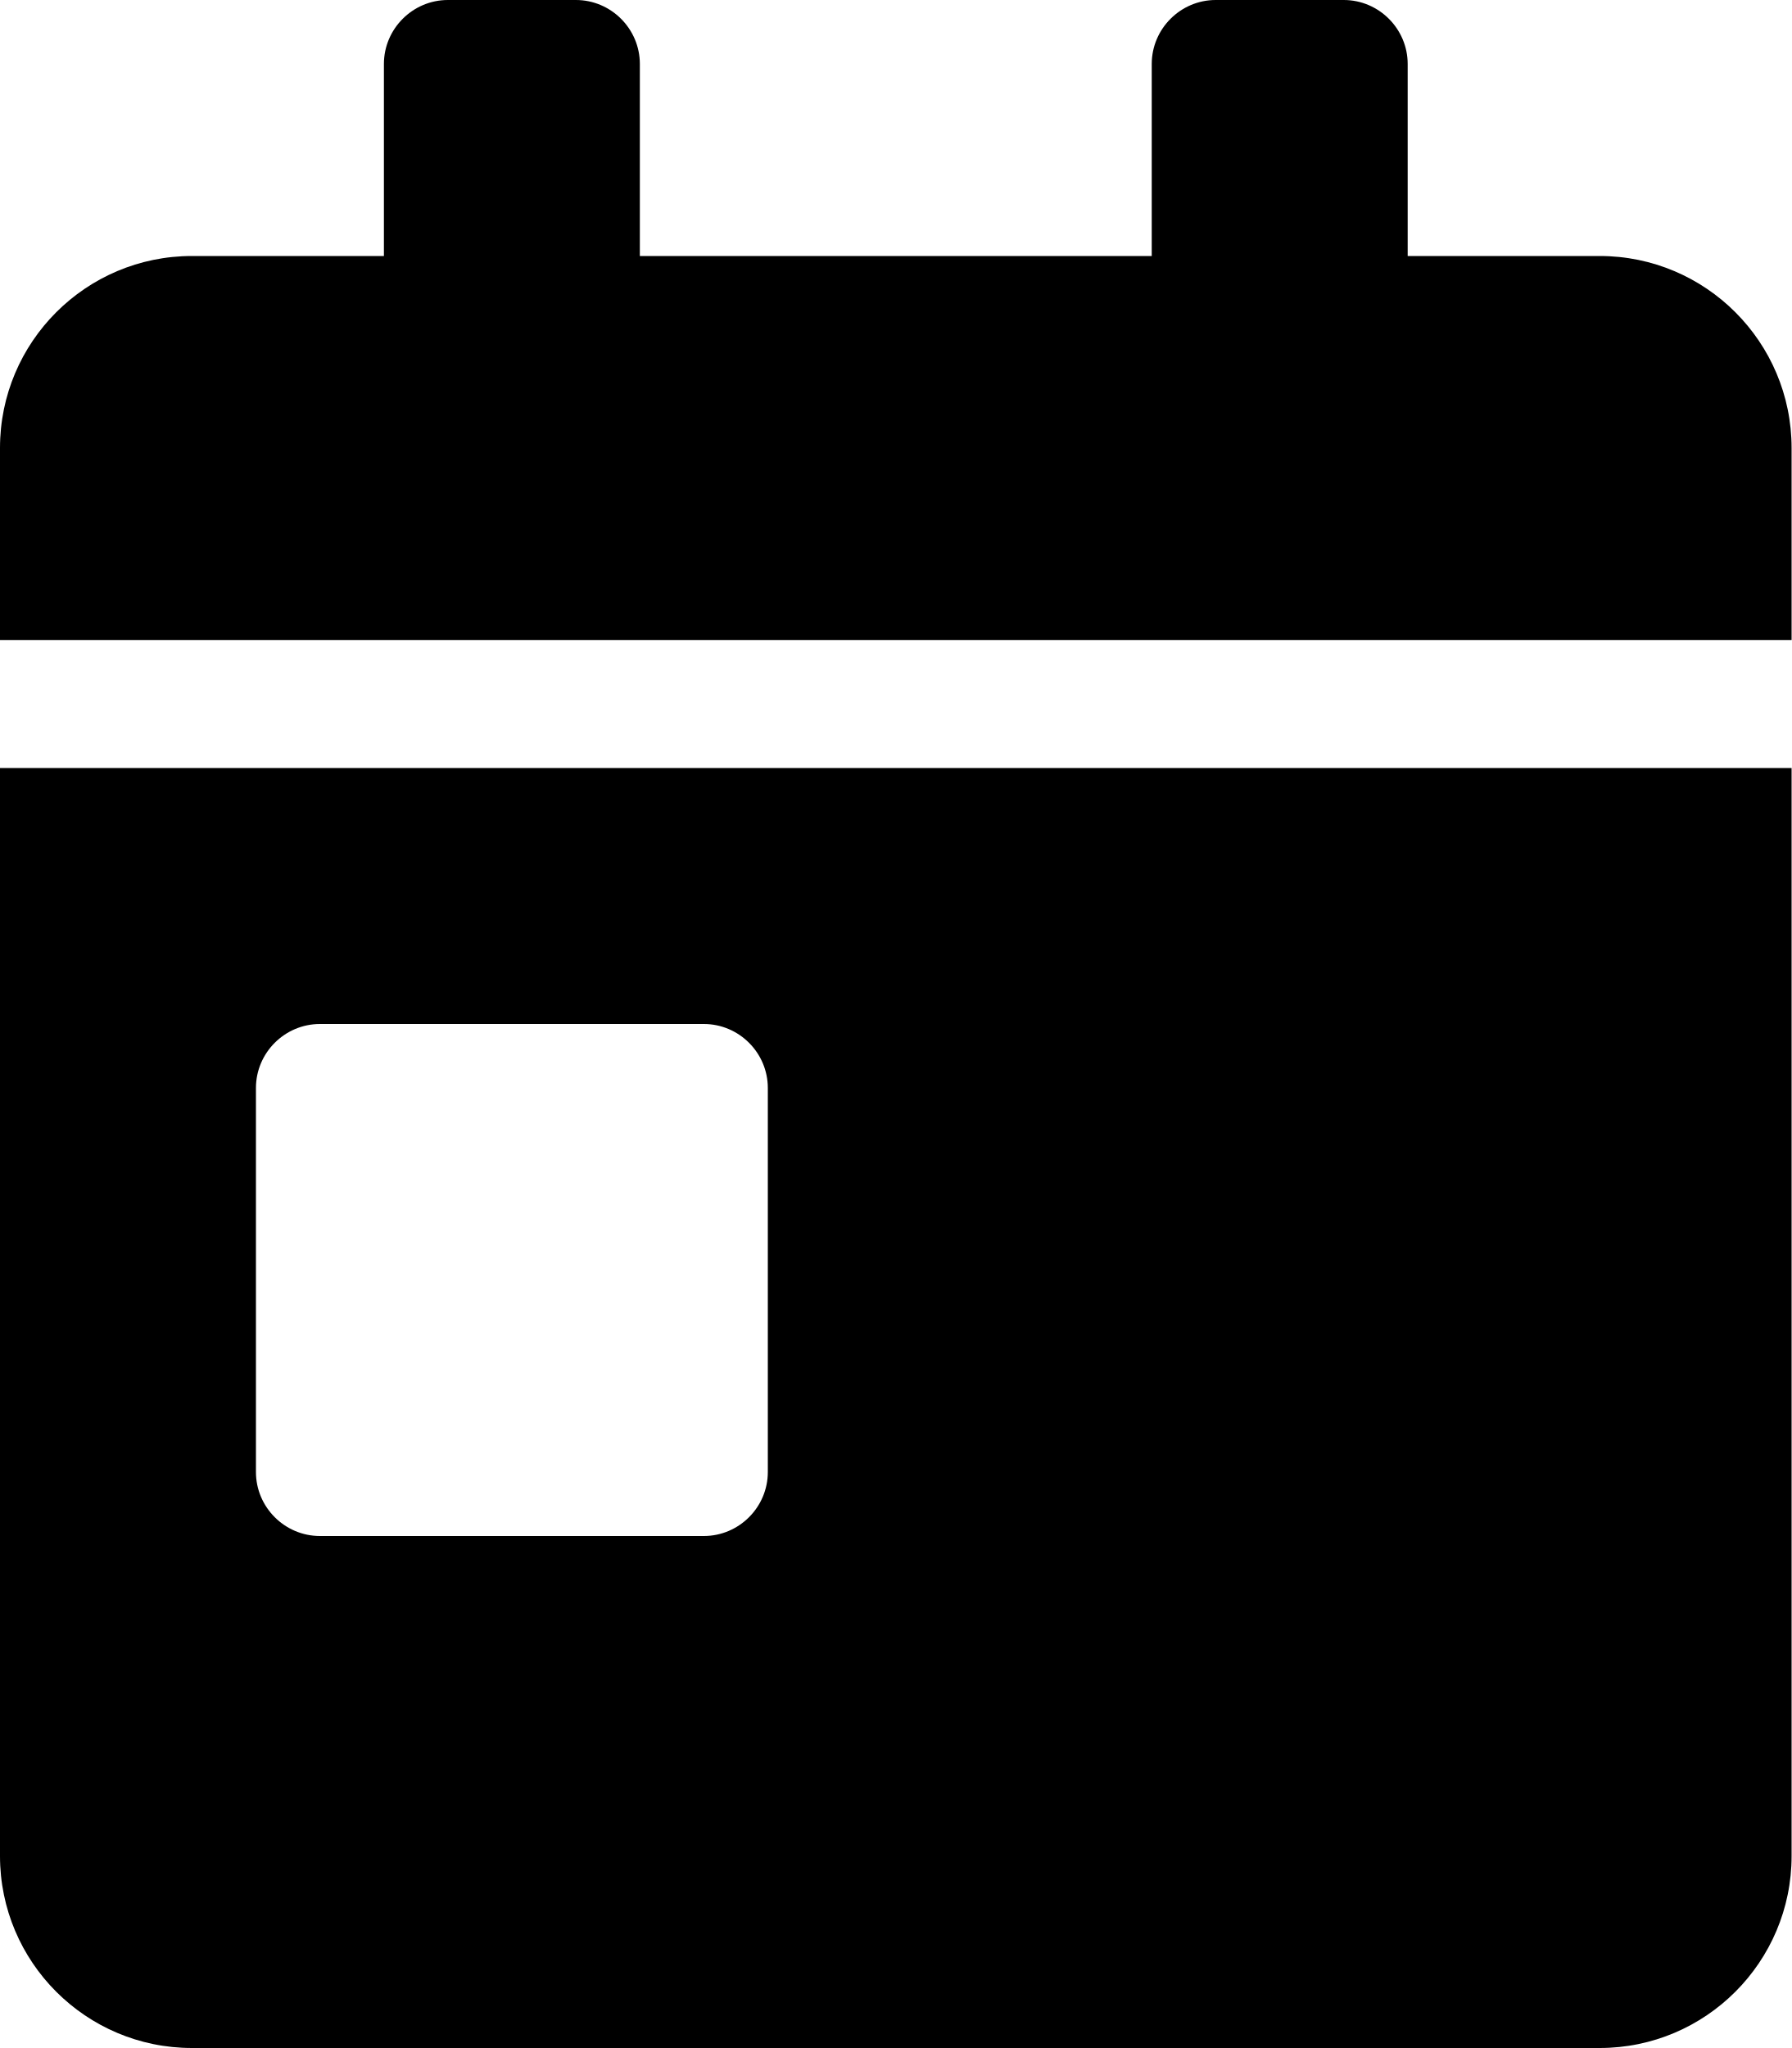
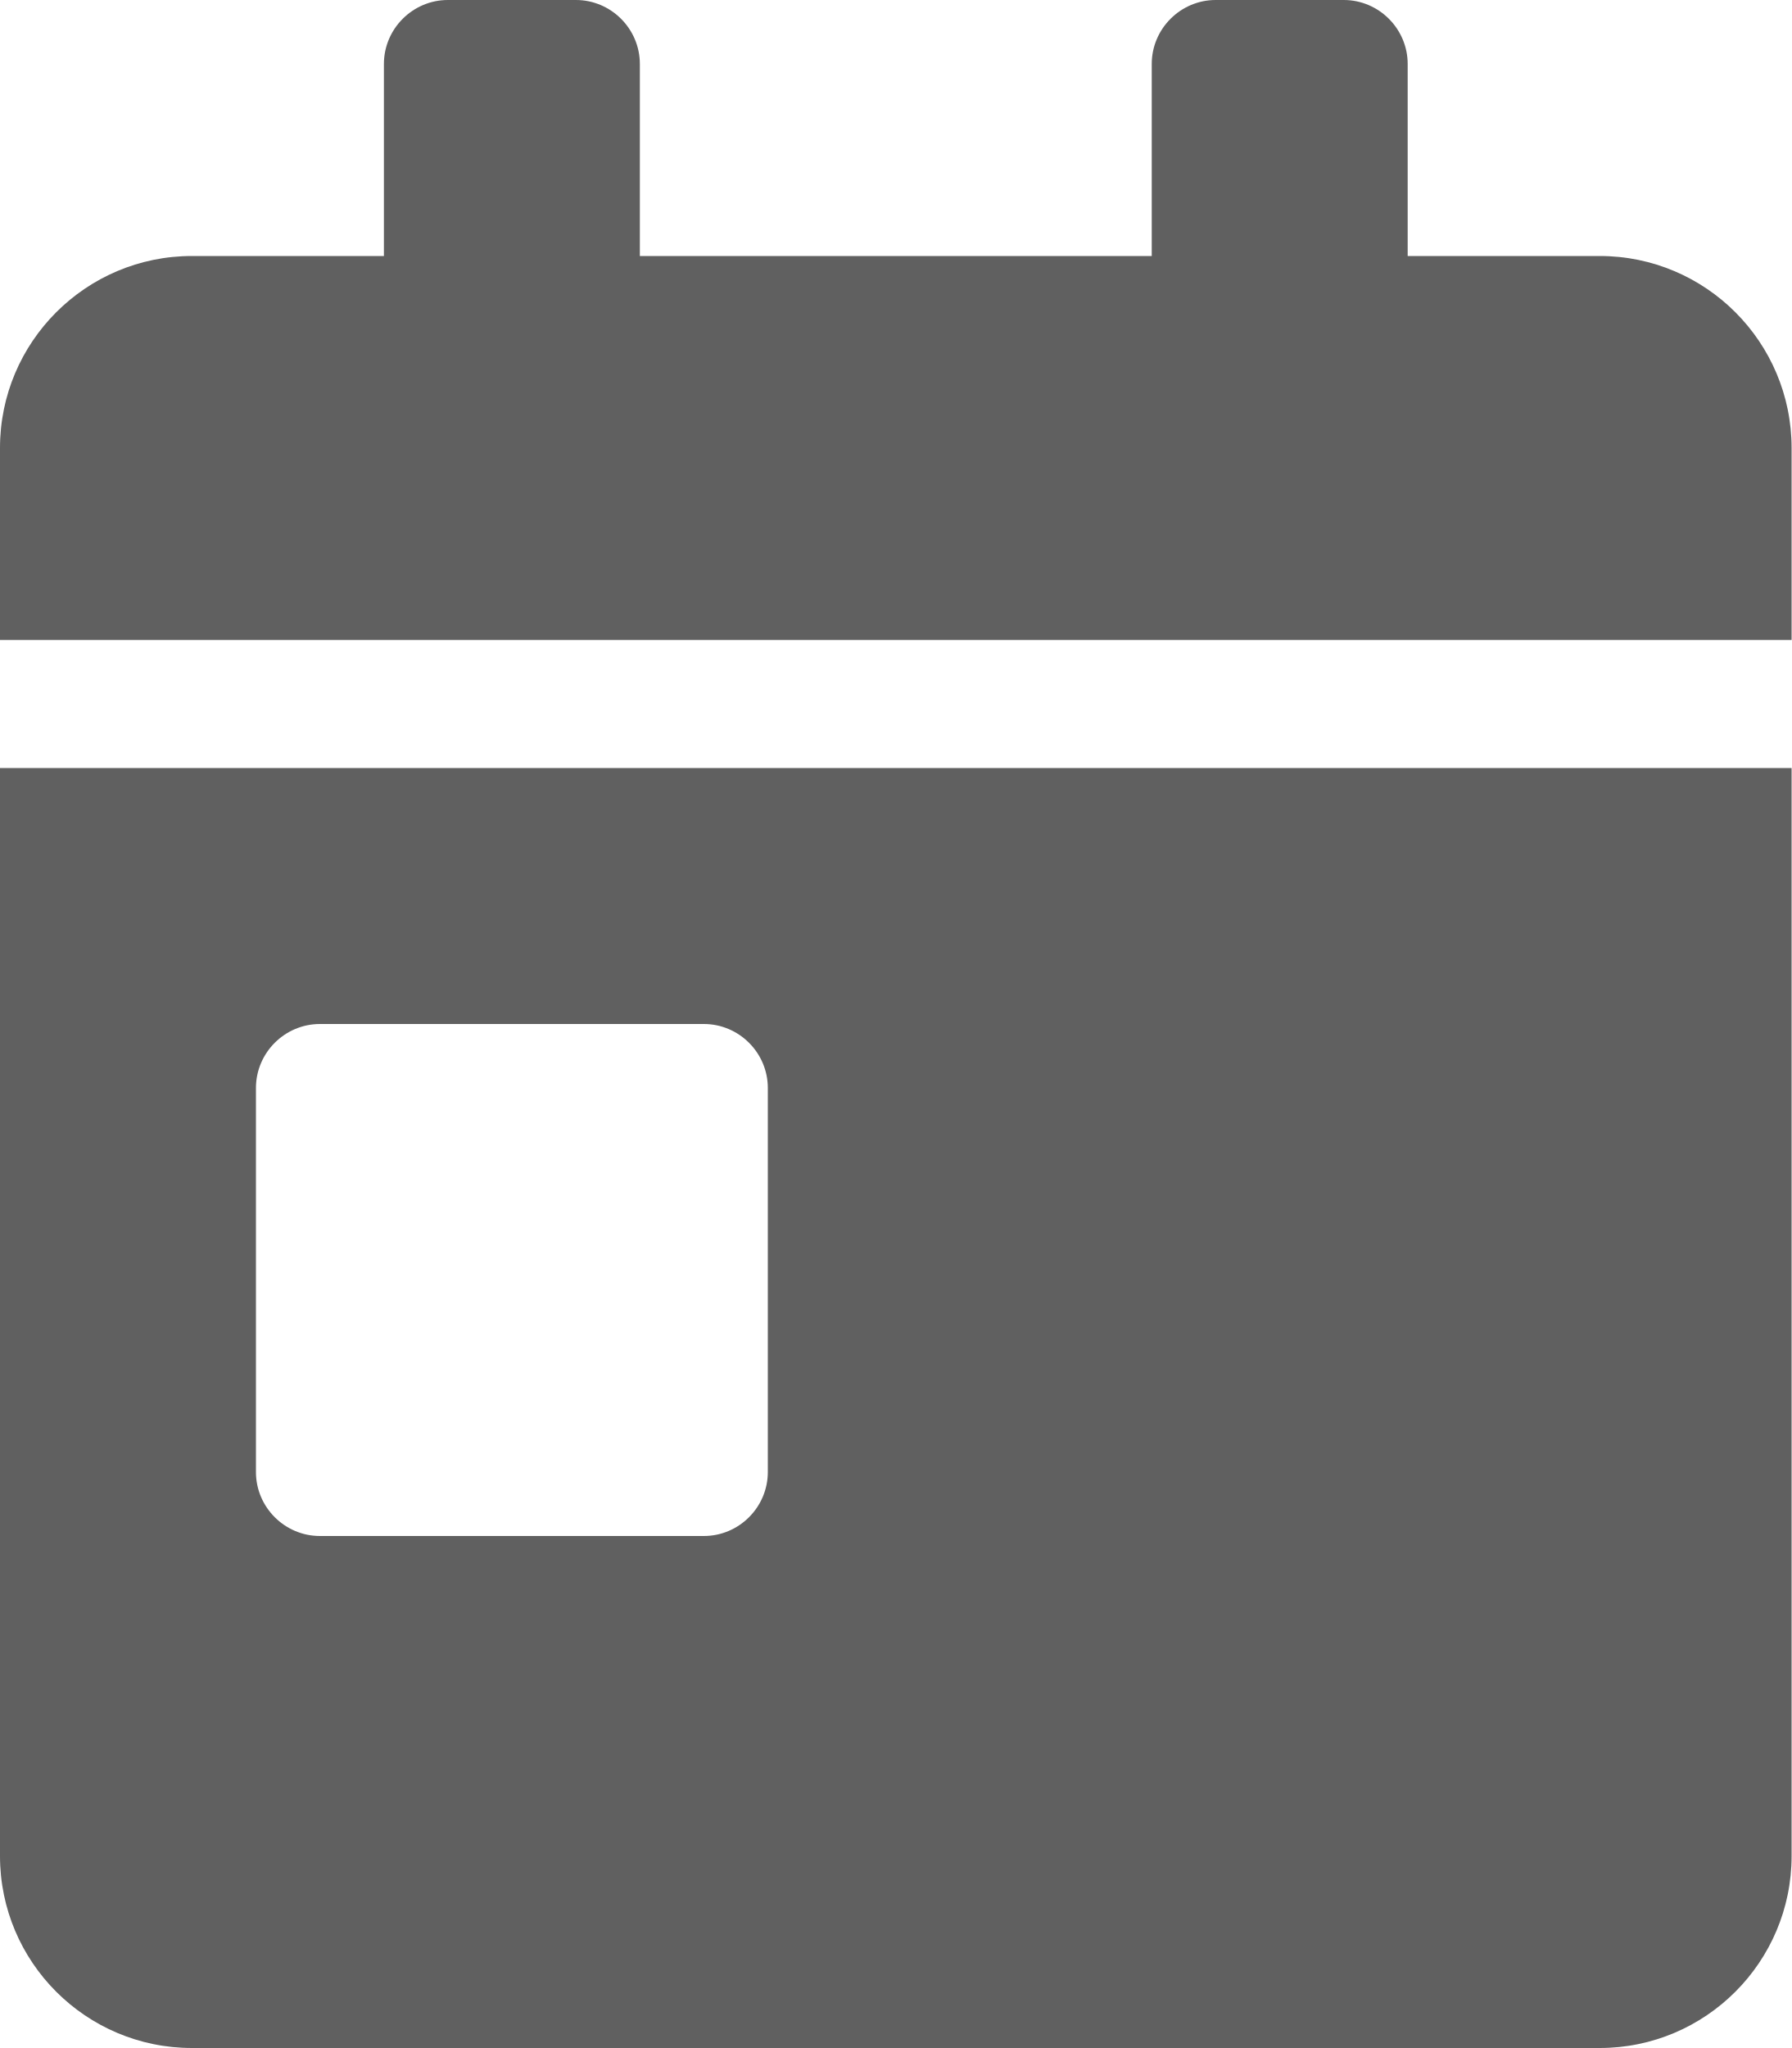
<svg xmlns="http://www.w3.org/2000/svg" aria-hidden="true" focusable="false" data-prefix="fas" data-icon="calendar-day" class="svg-inline--fa fa-calendar-day fa-w-14" role="img" viewBox="0 0 448 512">
-   <path fill="currentColor" d="M0 464c0 26.5 21.5 48 48 48h352c26.5 0 48-21.5 48-48V192H0v272zm64-192c0-8.8 7.2-16 16-16h96c8.8 0 16 7.2 16 16v96c0 8.8-7.2 16-16 16H80c-8.8 0-16-7.2-16-16v-96zM400 64h-48V16c0-8.8-7.2-16-16-16h-32c-8.8 0-16 7.2-16 16v48H160V16c0-8.8-7.2-16-16-16h-32c-8.8 0-16 7.2-16 16v48H48C21.5 64 0 85.5 0 112v48h448v-48c0-26.5-21.5-48-48-48z" />
+   <path fill="#606060" d="M0 464c0 26.5 21.5 48 48 48h352c26.5 0 48-21.5 48-48V192H0v272zm64-192c0-8.8 7.2-16 16-16h96c8.8 0 16 7.2 16 16v96c0 8.8-7.2 16-16 16H80c-8.8 0-16-7.2-16-16v-96zM400 64h-48V16c0-8.8-7.2-16-16-16h-32c-8.8 0-16 7.2-16 16v48H160V16c0-8.8-7.2-16-16-16h-32c-8.8 0-16 7.2-16 16v48H48C21.5 64 0 85.5 0 112v48h448v-48c0-26.5-21.5-48-48-48z" />
</svg>
